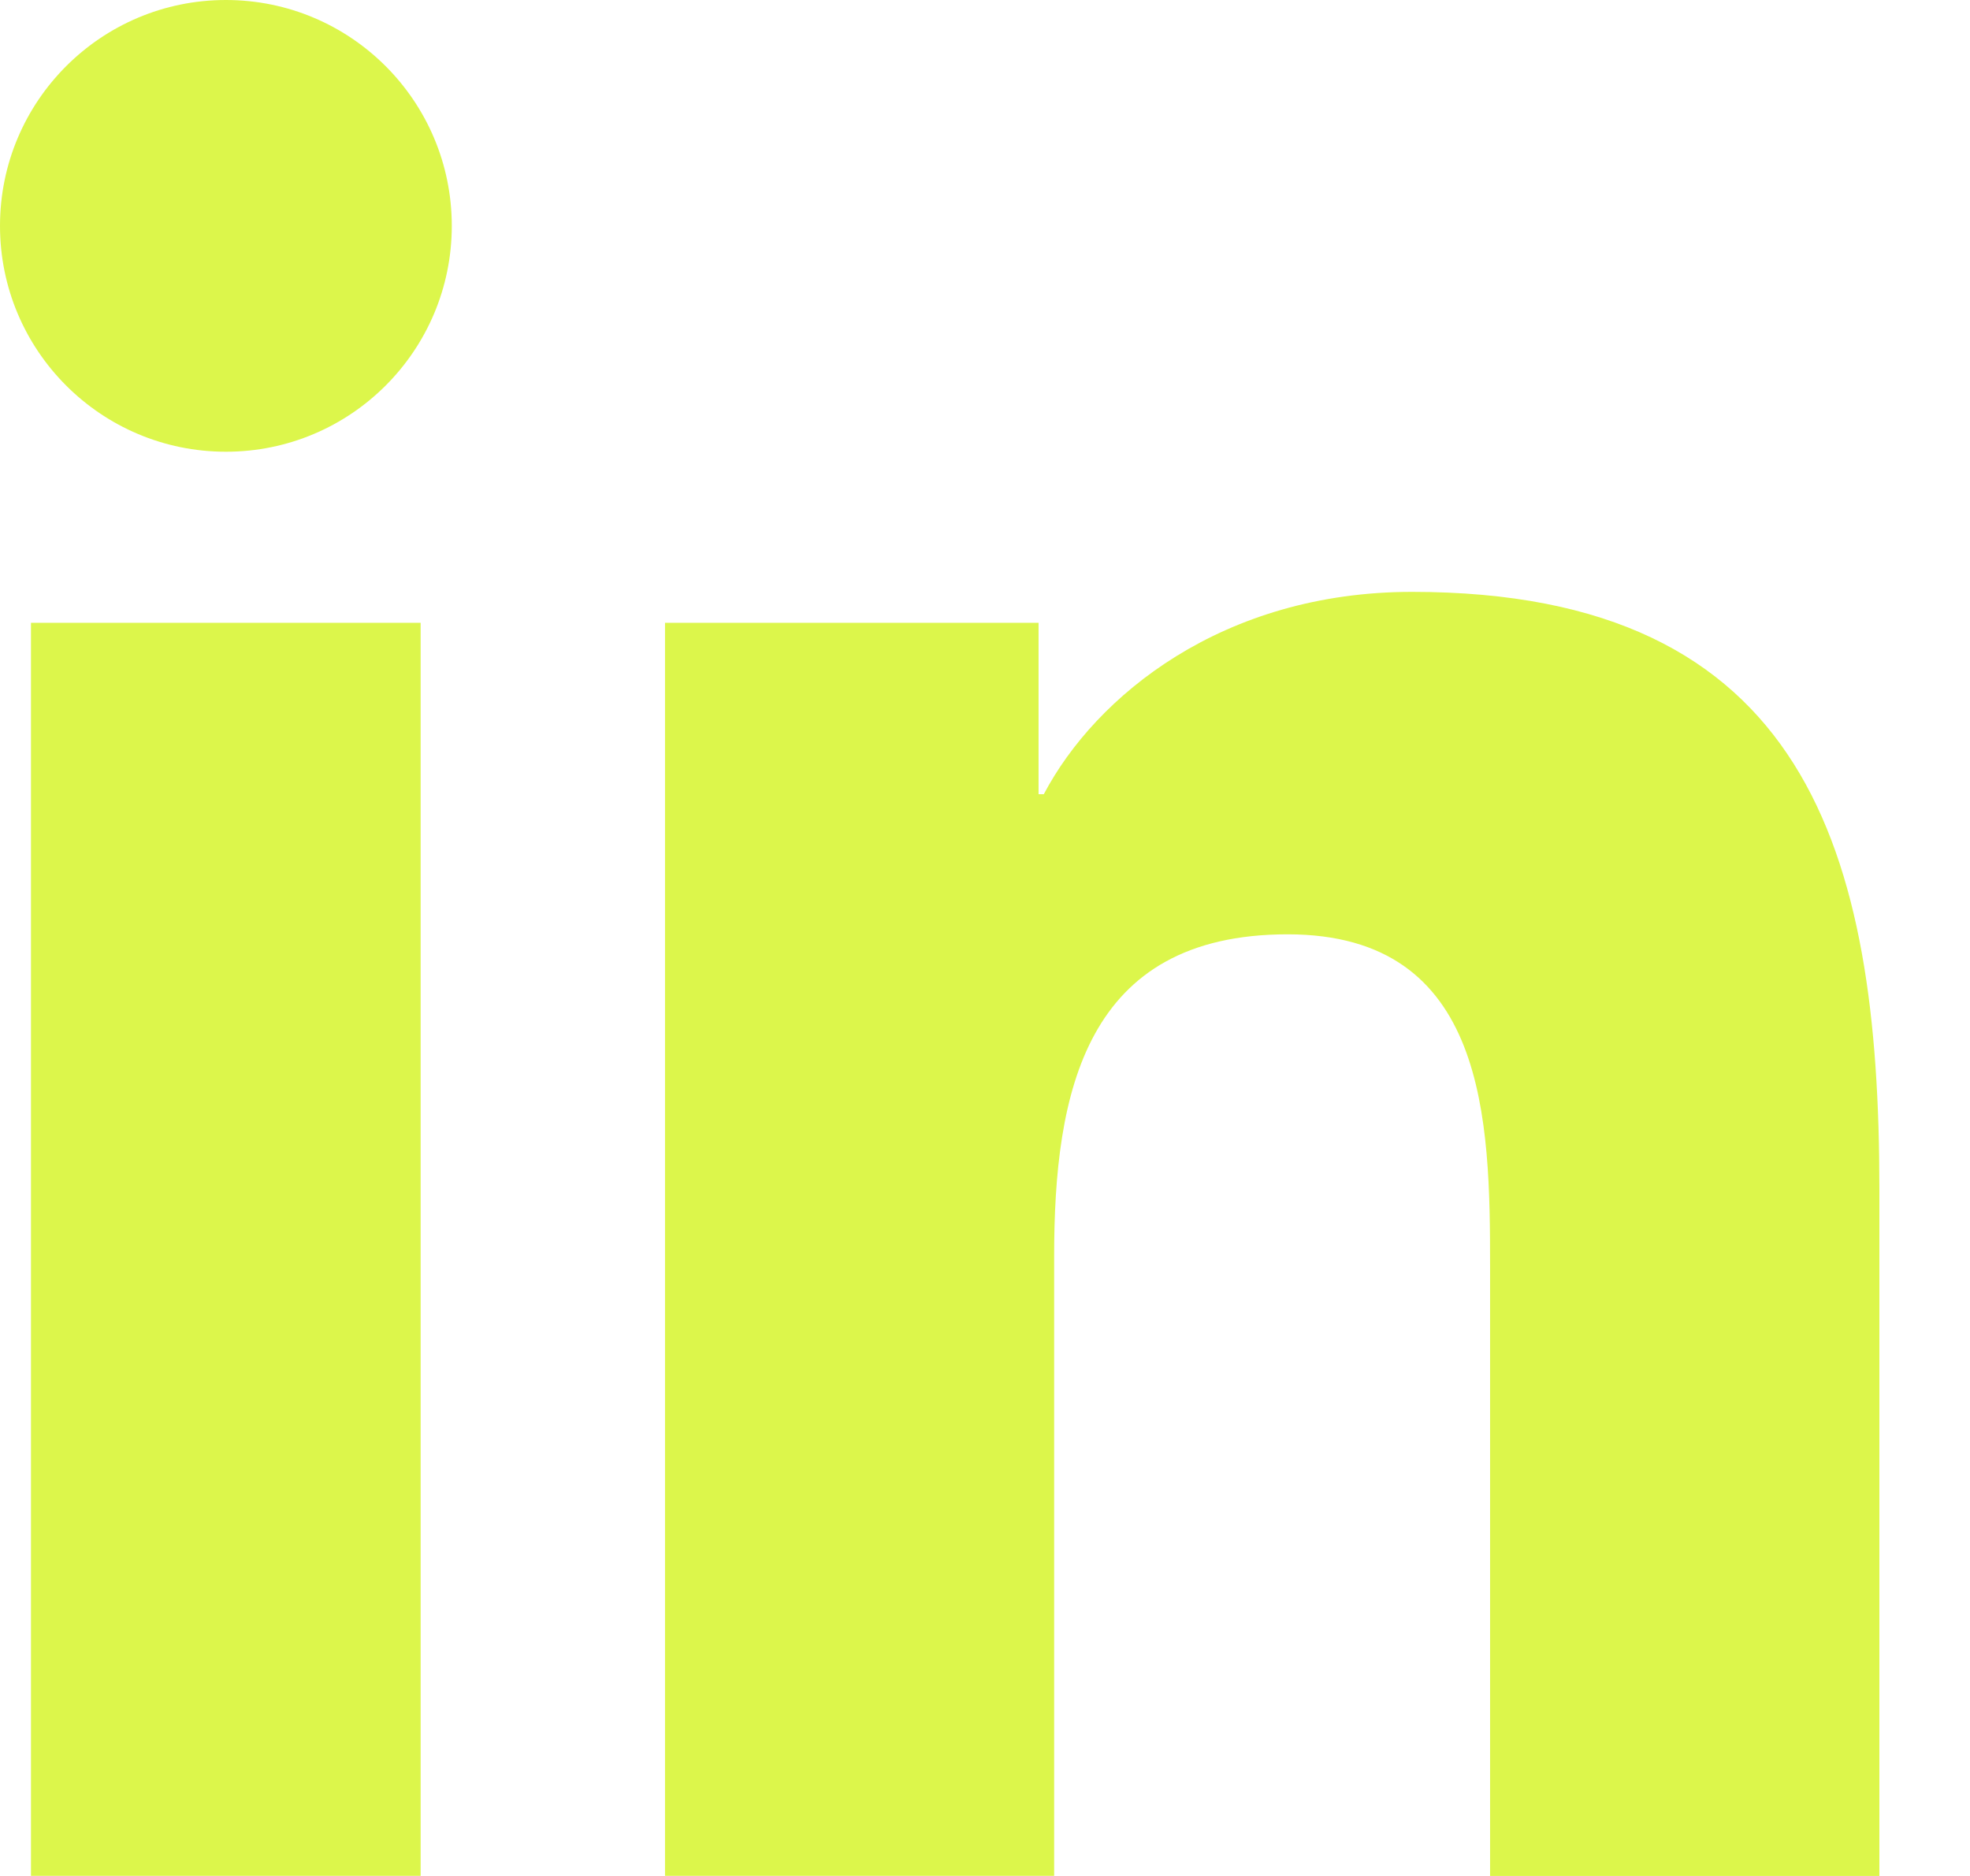
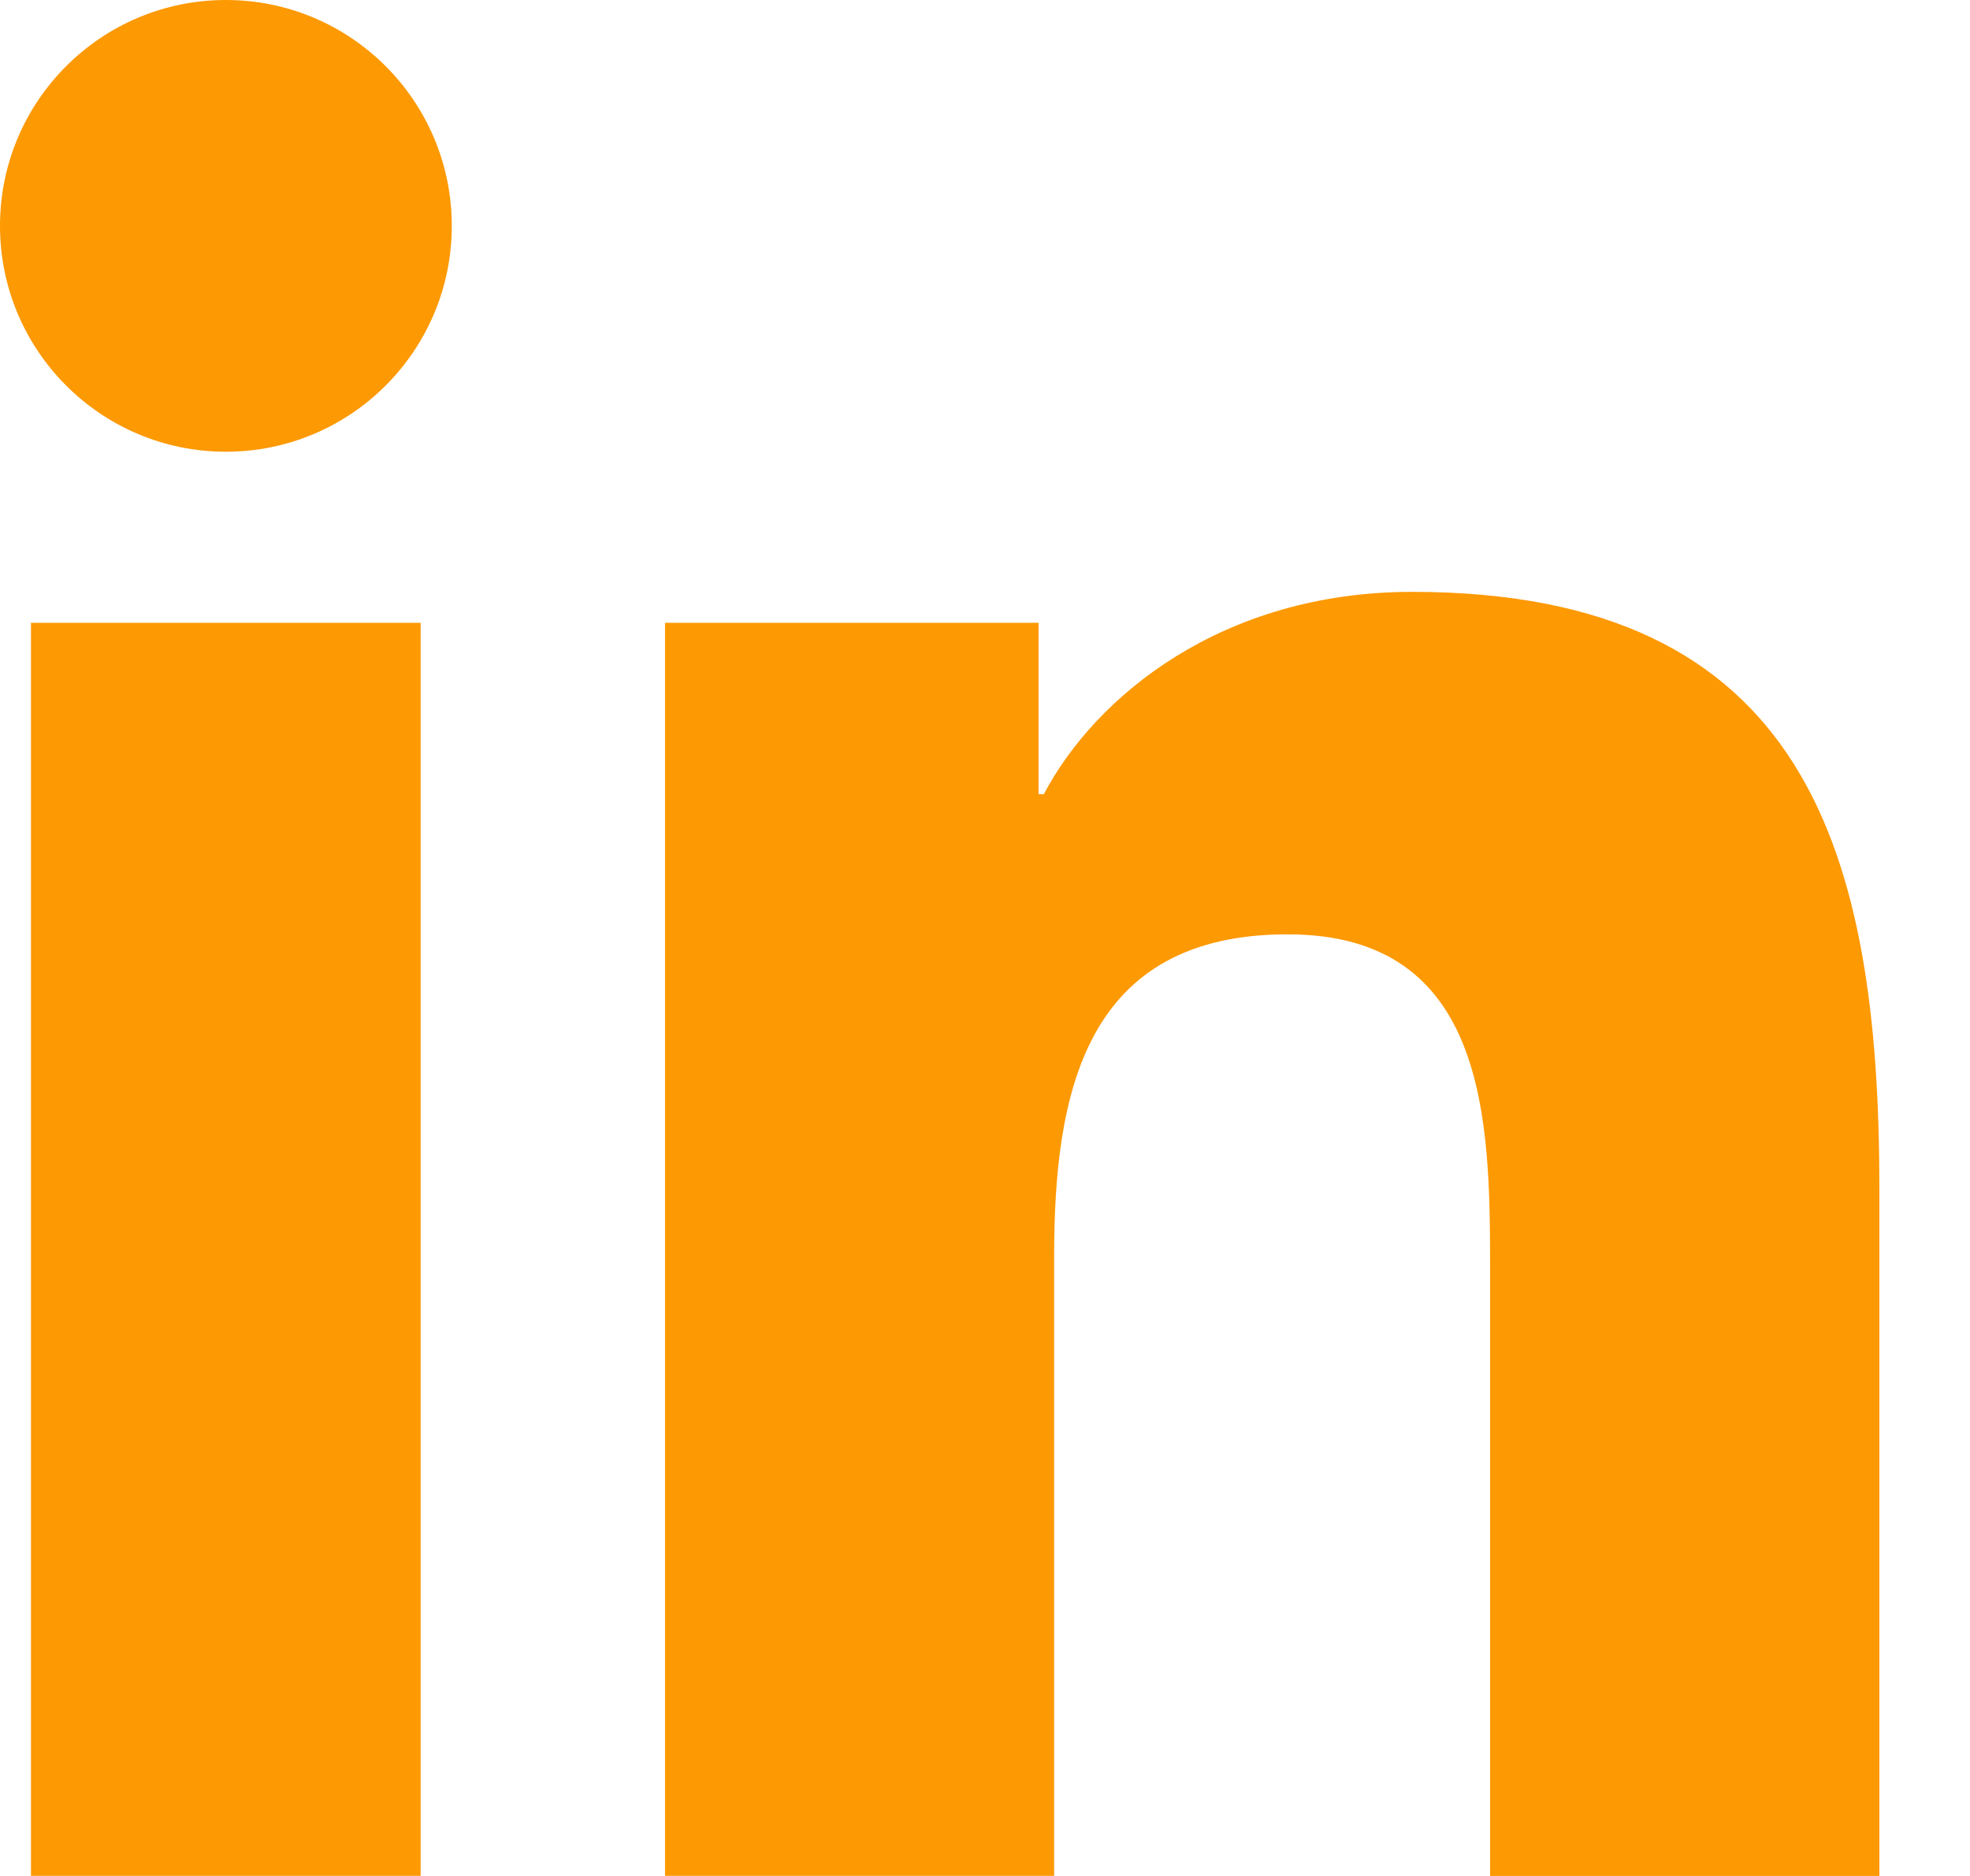
<svg xmlns="http://www.w3.org/2000/svg" width="21" height="20" viewBox="0 0 21 20" fill="none">
-   <path d="M2.408 4.816C3.738 4.816 4.816 3.738 4.816 2.408C4.816 1.078 3.738 0 2.408 0C1.078 0 0 1.078 0 2.408C0 3.738 1.078 4.816 2.408 4.816Z" fill="#DCF64B" />
-   <path d="M7.089 6.64V19.999H11.237V13.393C11.237 11.65 11.565 9.961 13.726 9.961C15.858 9.961 15.884 11.954 15.884 13.503V20H20.034V12.674C20.034 9.076 19.259 6.31 15.053 6.31C13.034 6.31 11.68 7.418 11.127 8.467H11.071V6.64H7.089ZM0.33 6.64H4.484V19.999H0.33V6.64Z" fill="#DCF64B" />
+   <path d="M2.408 4.816C3.738 4.816 4.816 3.738 4.816 2.408C4.816 1.078 3.738 0 2.408 0C1.078 0 0 1.078 0 2.408C0 3.738 1.078 4.816 2.408 4.816Z" fill="#fd9902" />
+   <path d="M7.089 6.64V19.999H11.237V13.393C11.237 11.65 11.565 9.961 13.726 9.961C15.858 9.961 15.884 11.954 15.884 13.503V20H20.034V12.674C20.034 9.076 19.259 6.31 15.053 6.31C13.034 6.31 11.68 7.418 11.127 8.467H11.071V6.64H7.089ZM0.33 6.64H4.484V19.999H0.33V6.64Z" fill="#fd9902" />
</svg>
